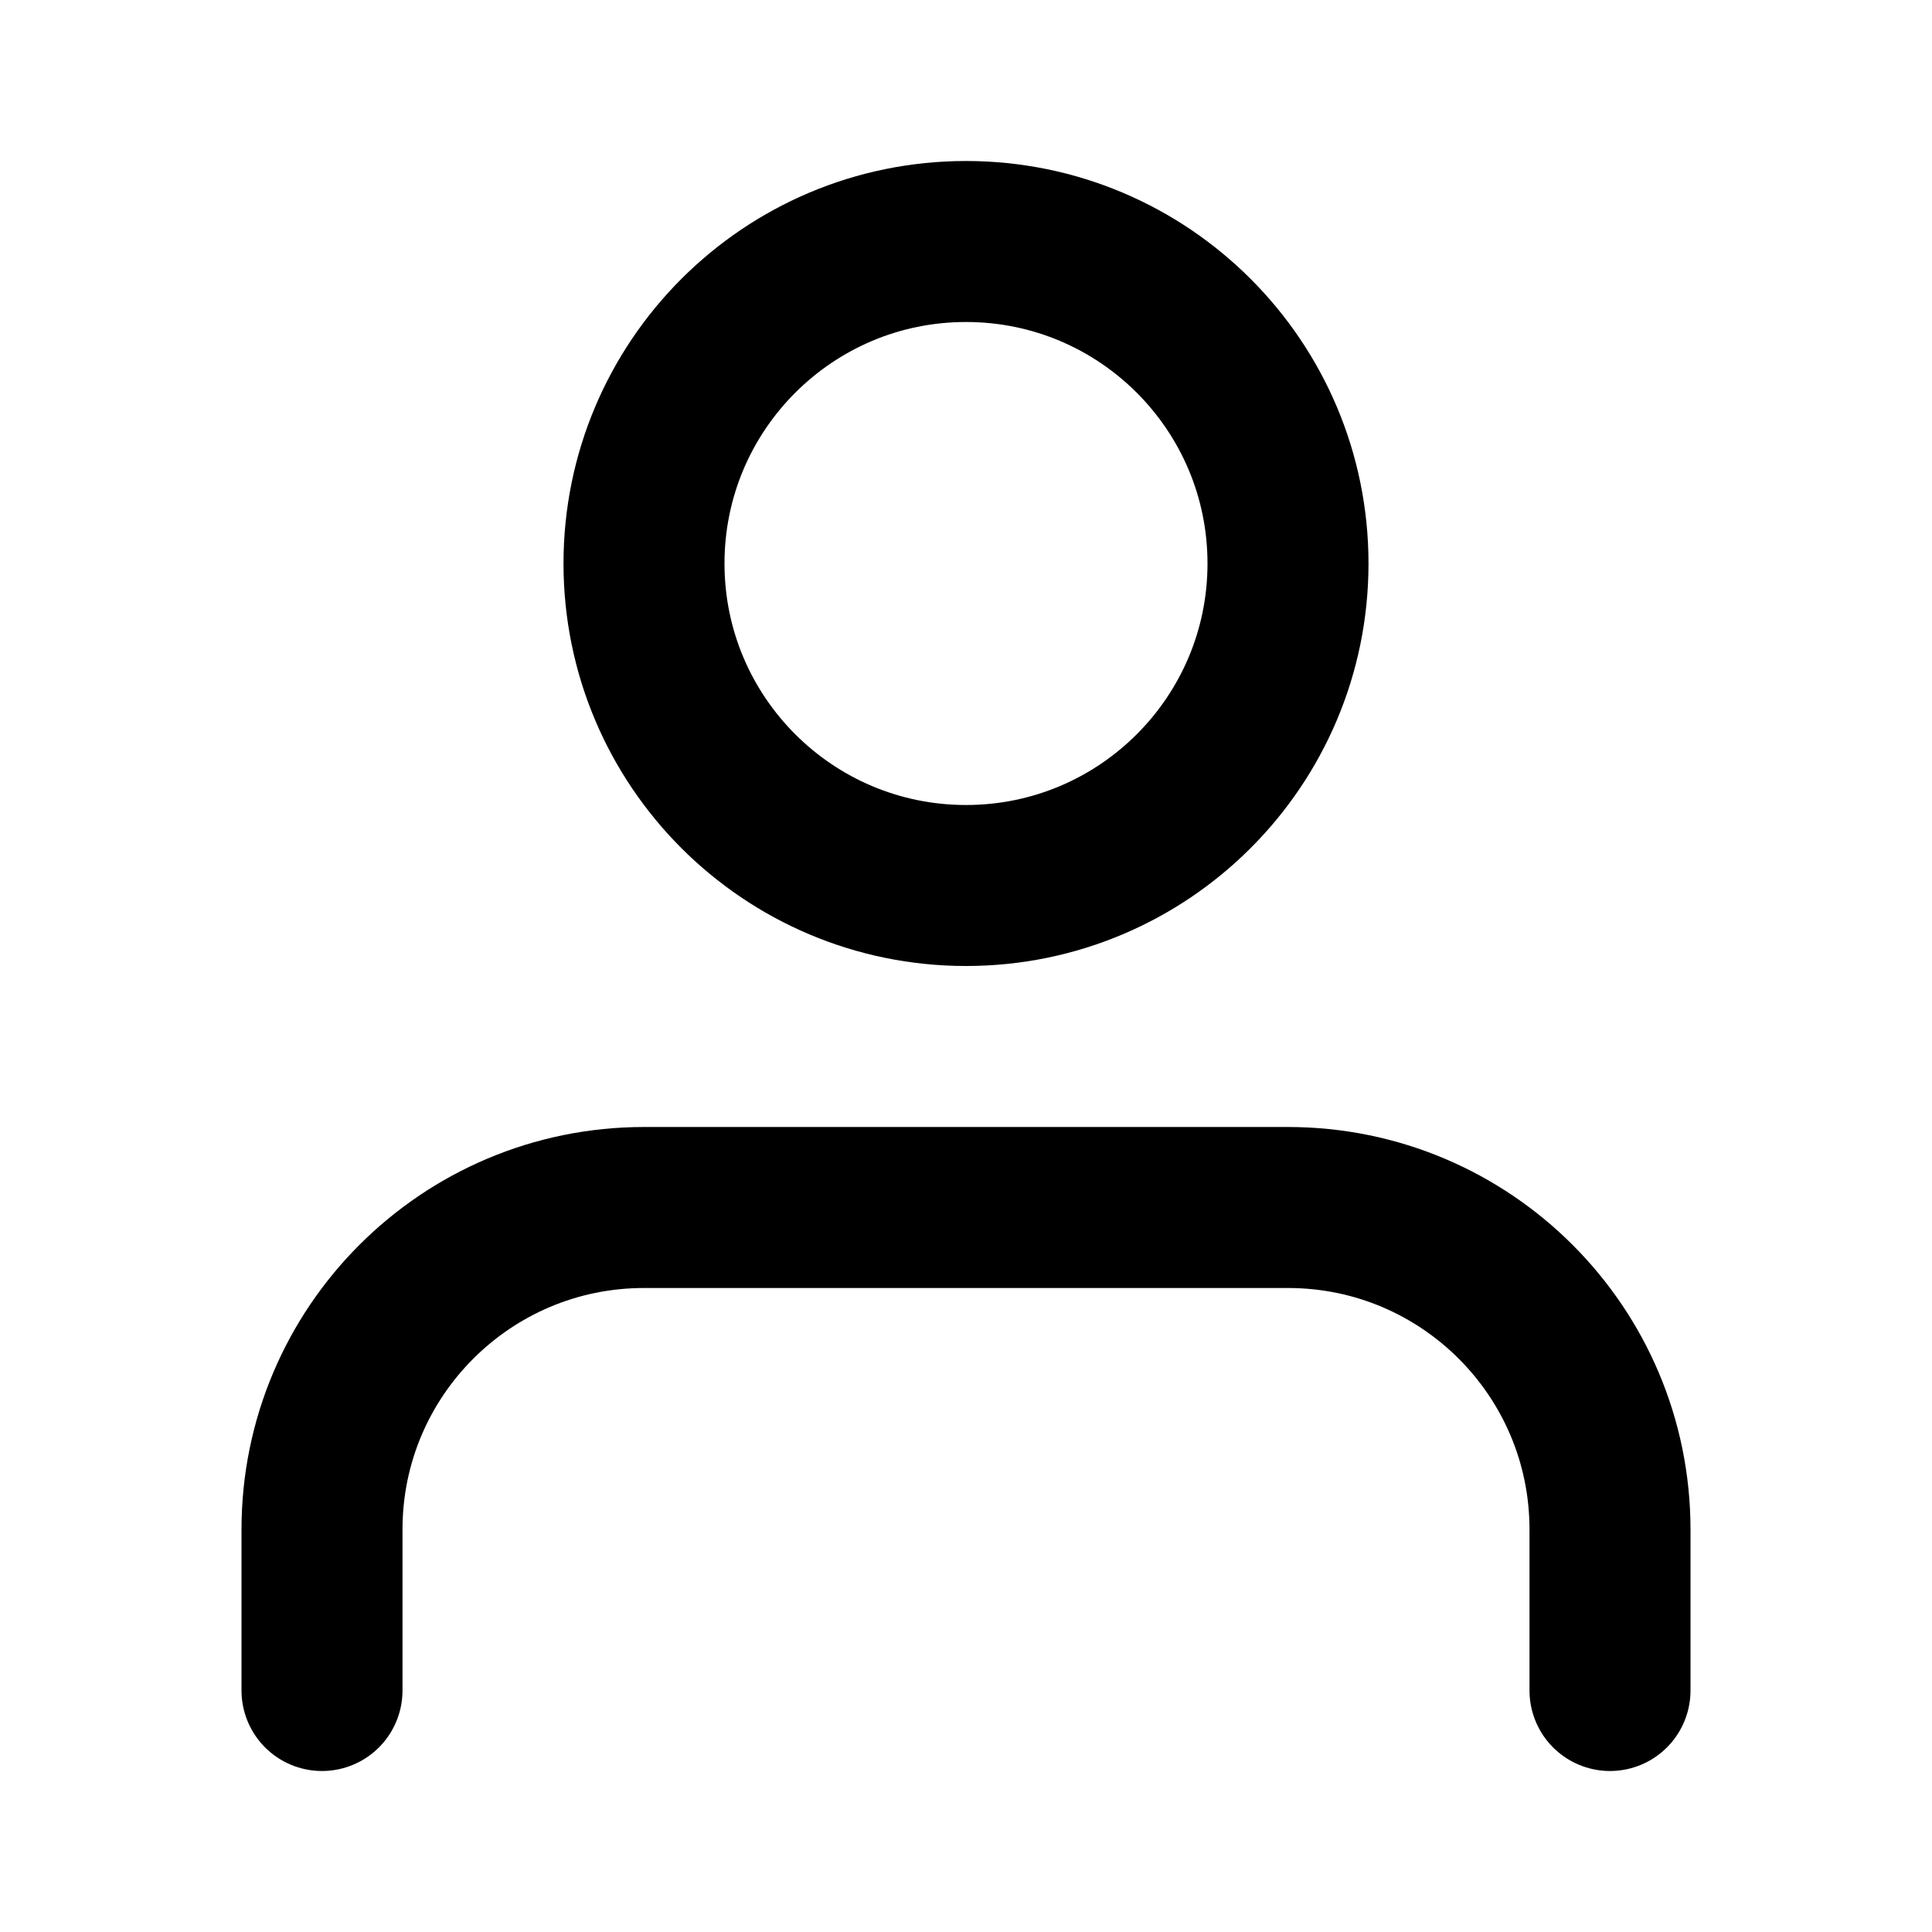
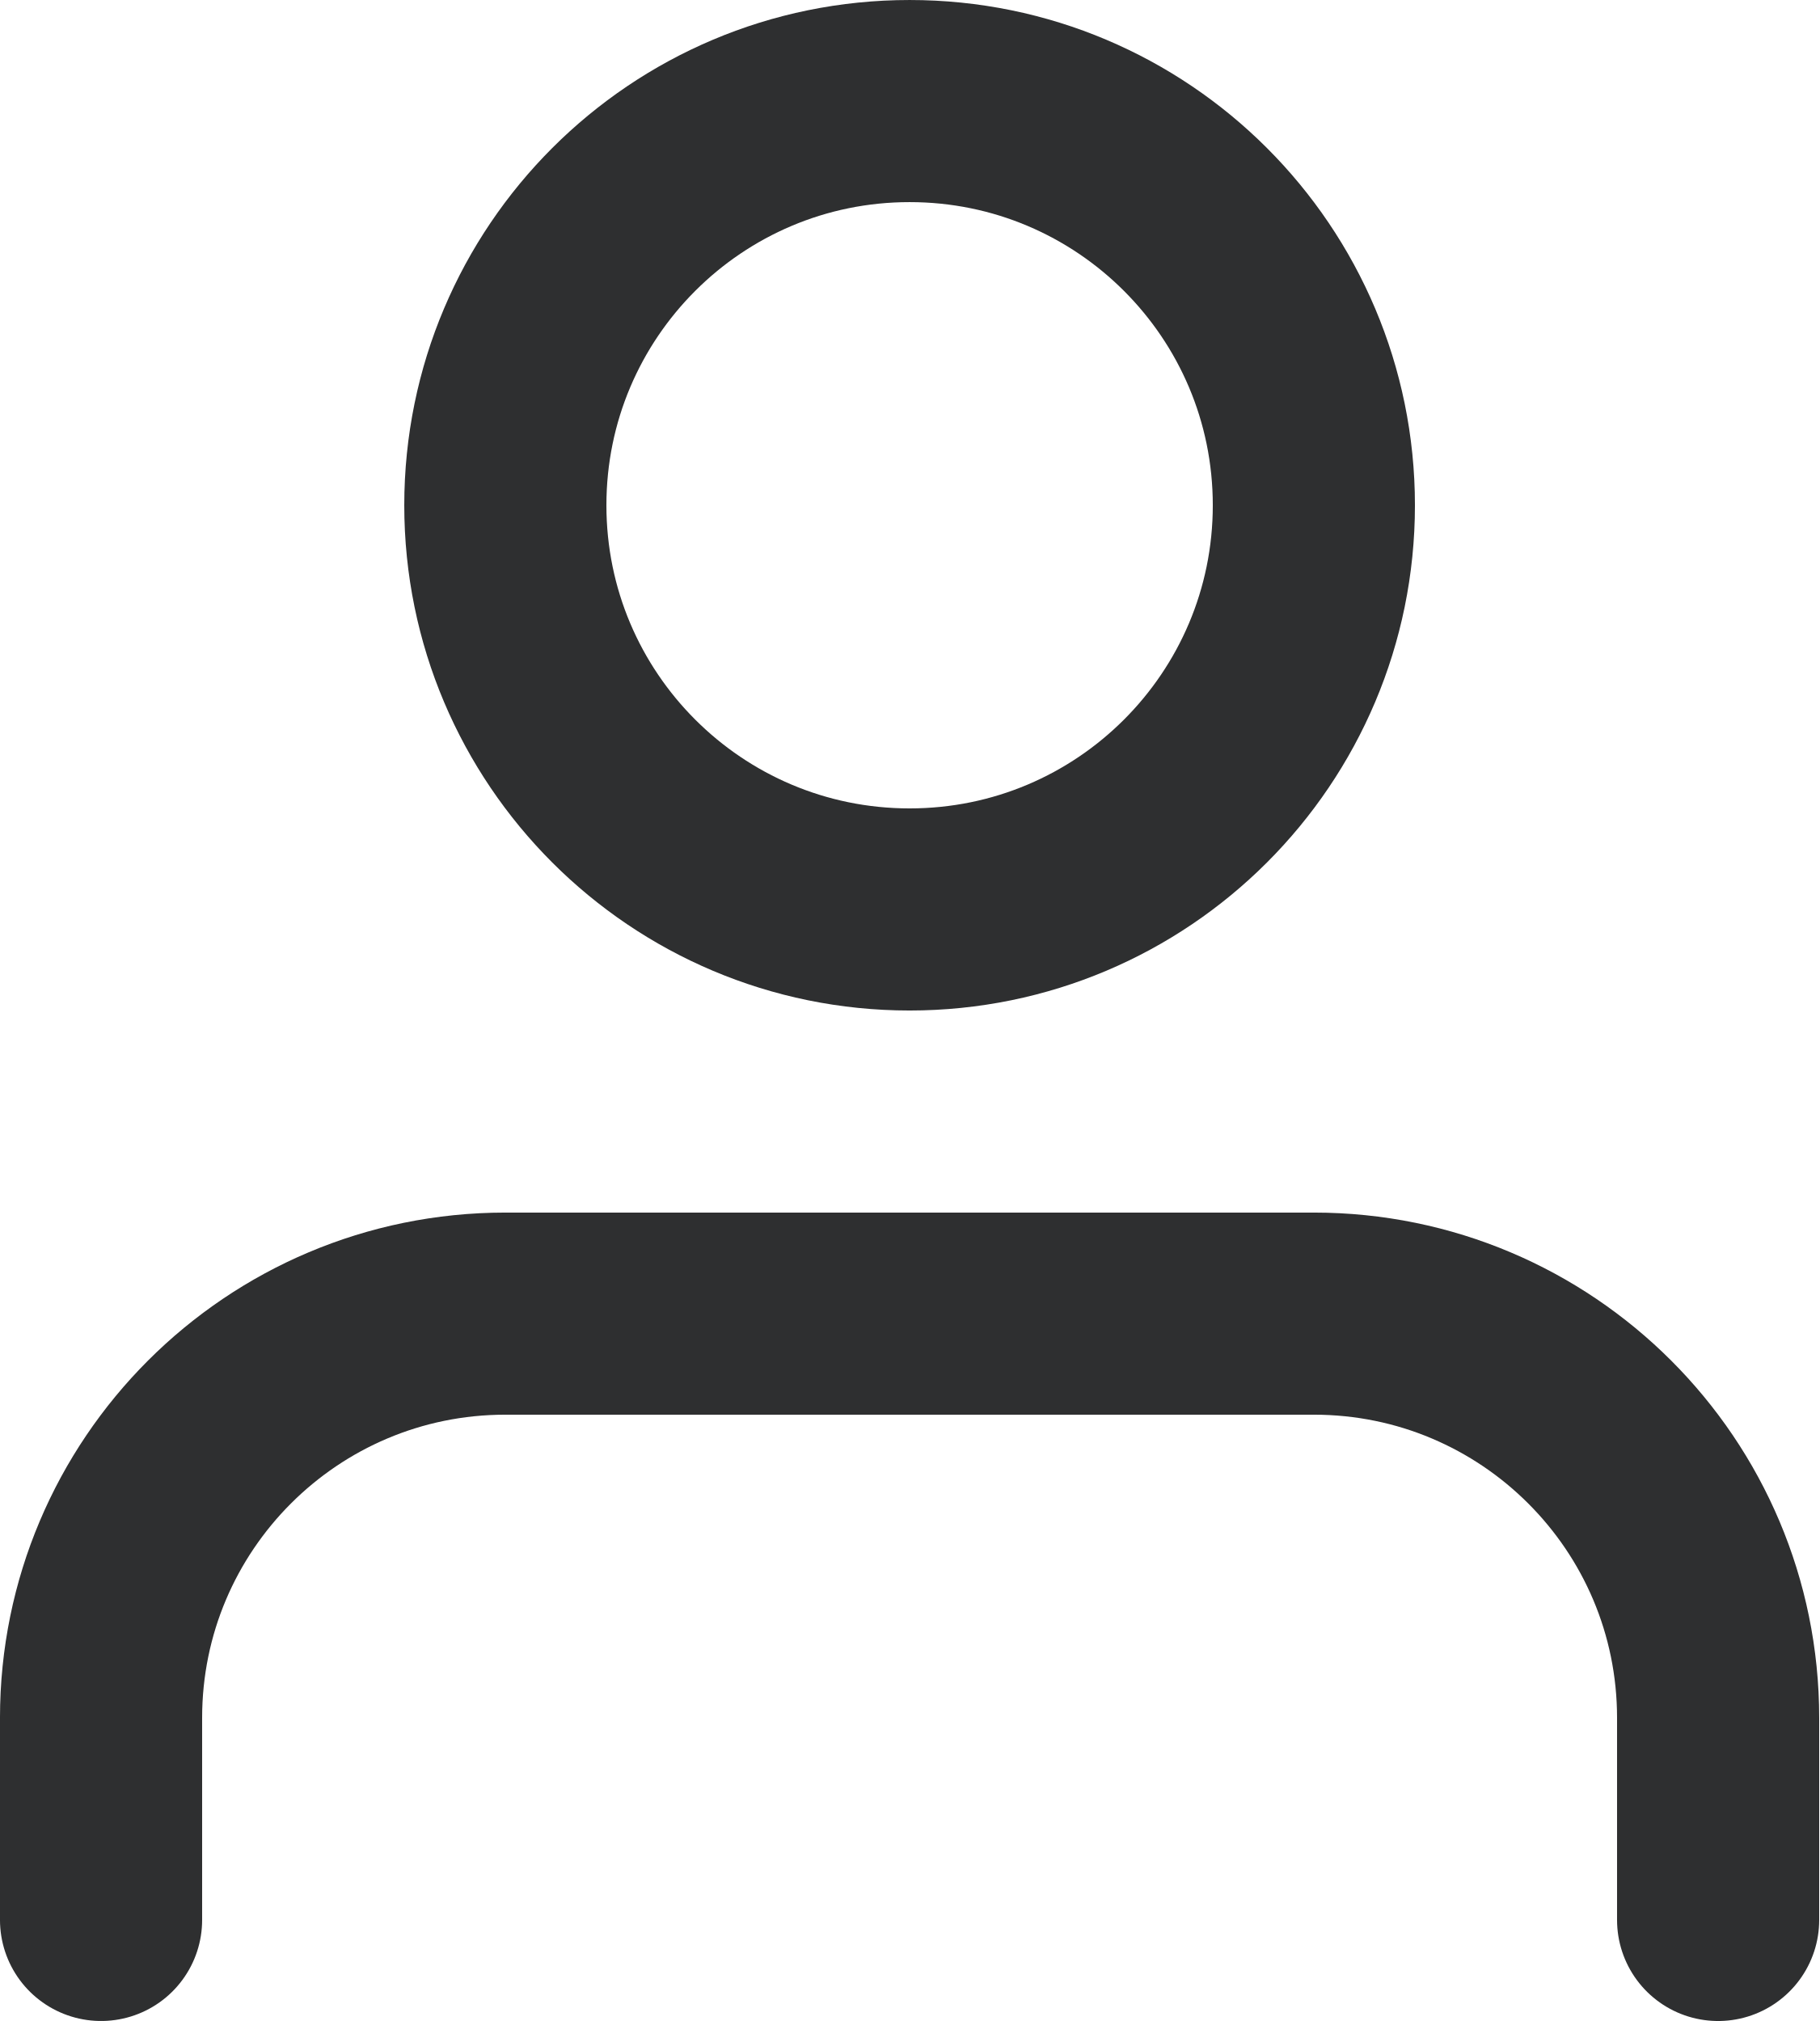
- <svg xmlns="http://www.w3.org/2000/svg" width="24" height="24" viewBox="0 0 24 24" fill="none" stroke="currentColor" stroke-width="2" stroke-linecap="round" stroke-linejoin="round" class="feather feather-user">
-   <path d="M20 21v-2a4 4 0 0 0-4-4H8a4 4 0 0 0-4 4v2" />
-   <circle cx="12" cy="7" r="4" />
+ <svg xmlns="http://www.w3.org/2000/svg" viewBox="0 0 1014.36 1127.06">
+   <defs>
+     <style>.cls-1{fill:none;stroke:#2e2f30;stroke-linecap:round;stroke-linejoin:round;stroke-width:112.71px;}</style>
+   </defs>
+   <g id="Layer_2" data-name="Layer 2">
+     <g id="Layer_3" data-name="Layer 3">
+       <path class="cls-1" d="M958,1070.71V958c0-124.5-100.93-225.42-225.42-225.42H281.77C157.27,732.59,56.35,833.51,56.35,958v112.7" />
+       <circle class="cls-1" cx="507.18" cy="281.77" r="225.41" />
+     </g>
+   </g>
</svg>
